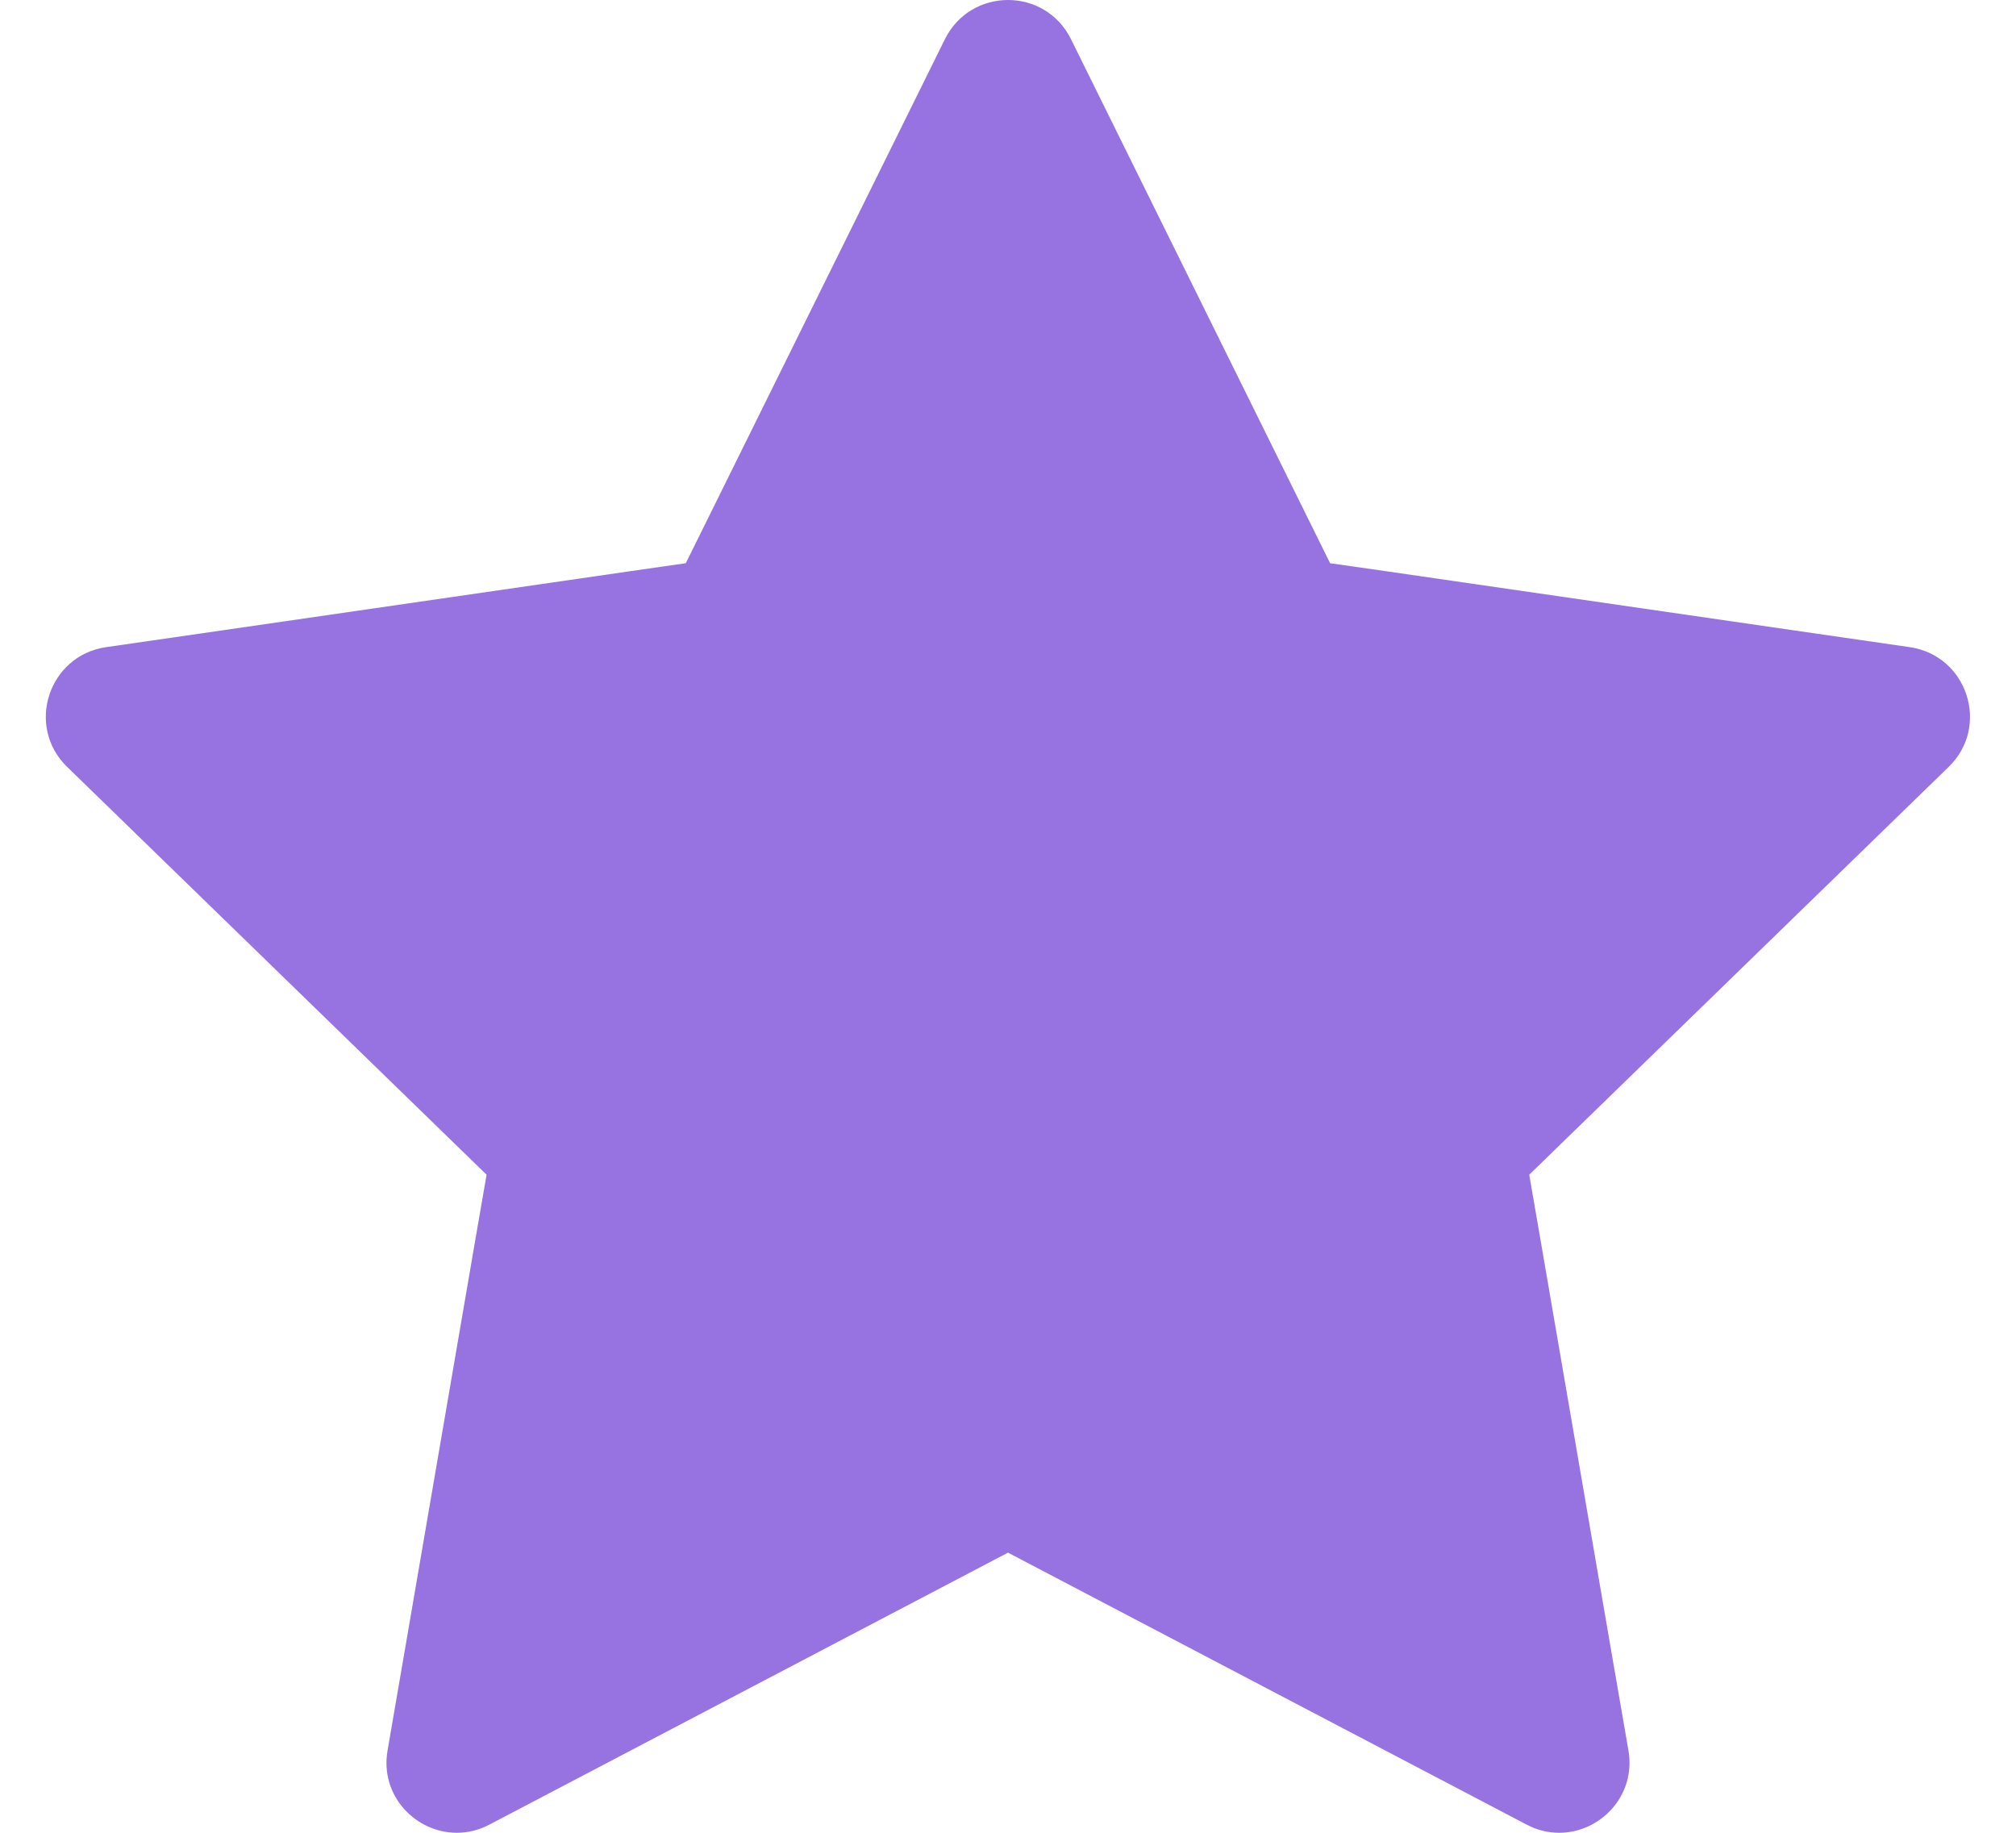
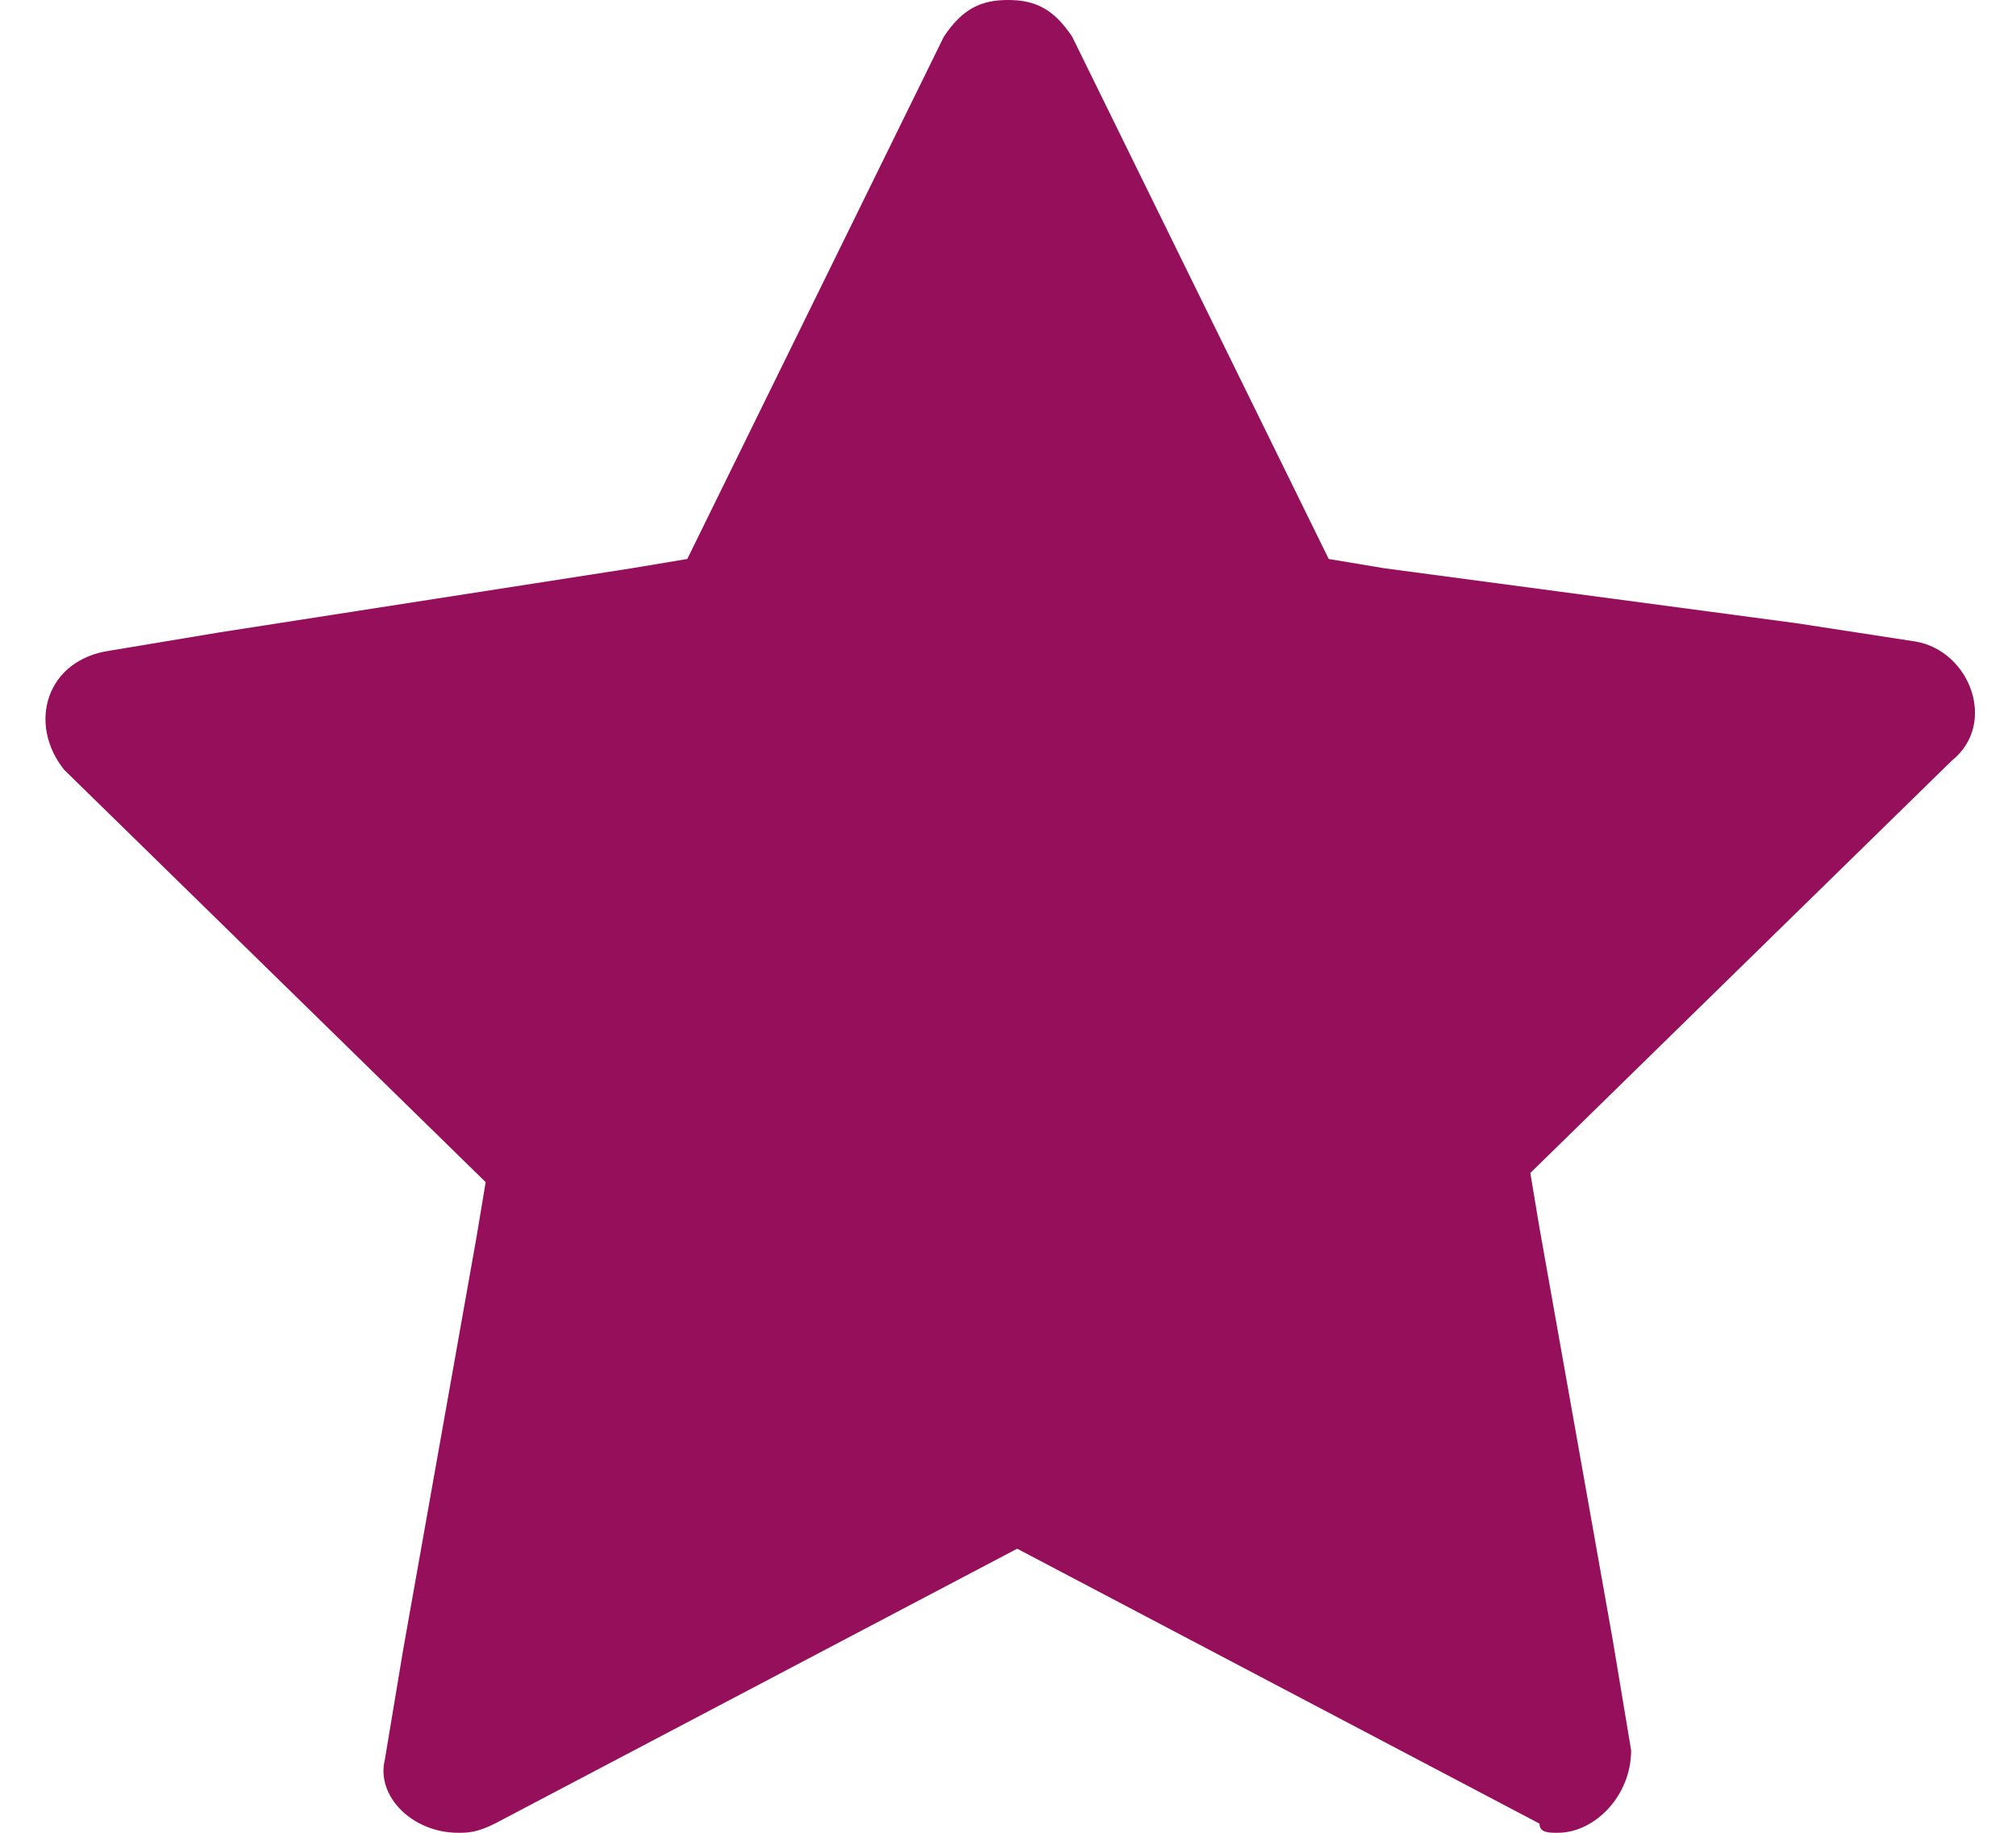
- <svg xmlns="http://www.w3.org/2000/svg" width="22" height="20" viewBox="0 0 22 20" fill="none">
-   <path d="M10.312 0.427L7.484 6.146L6.892 6.231L2.417 6.88L1.157 7.062C0.529 7.154 0.277 7.925 0.732 8.368L5.31 12.819L5.208 13.407L4.443 17.86L4.229 19.104C4.144 19.598 4.538 20 4.985 20C5.104 20 5.225 19.972 5.342 19.91L11 16.943L16.658 19.91C16.775 19.972 16.896 20 17.015 20C17.461 20 17.855 19.598 17.771 19.104L17.556 17.86L16.79 13.408L16.688 12.819L21.266 8.368C21.721 7.925 21.469 7.154 20.841 7.062L19.584 6.88L15.109 6.231L14.515 6.146L11.687 0.427C11.547 0.143 11.273 0 11 0C10.727 0 10.453 0.143 10.312 0.427Z" fill="#9772E1" />
+ <svg xmlns="http://www.w3.org/2000/svg" version="1.1" id="Layer_1" x="0px" y="0px" viewBox="0 0 22 20" style="enable-background:new 0 0 22 20;" xml:space="preserve">
+   <style type="text/css">
+ 	.st0{fill:#960F5B;}
+ </style>
+   <path class="st0" d="M10.3,0.4L7.5,6.1L6.9,6.2L2.4,6.9L1.2,7.1C0.5,7.2,0.3,7.9,0.7,8.4l4.6,4.5l-0.1,0.6l-0.8,4.5l-0.2,1.2  C4.1,19.6,4.5,20,5,20c0.1,0,0.2,0,0.4-0.1l5.7-3l5.7,3C16.8,20,16.9,20,17,20c0.4,0,0.8-0.4,0.8-0.9l-0.2-1.2l-0.8-4.5l-0.1-0.6  l4.6-4.5c0.5-0.4,0.2-1.2-0.4-1.3l-1.3-0.2l-4.5-0.6l-0.6-0.1l-2.8-5.7C11.5,0.1,11.3,0,11,0S10.5,0.1,10.3,0.4z" />
</svg>
